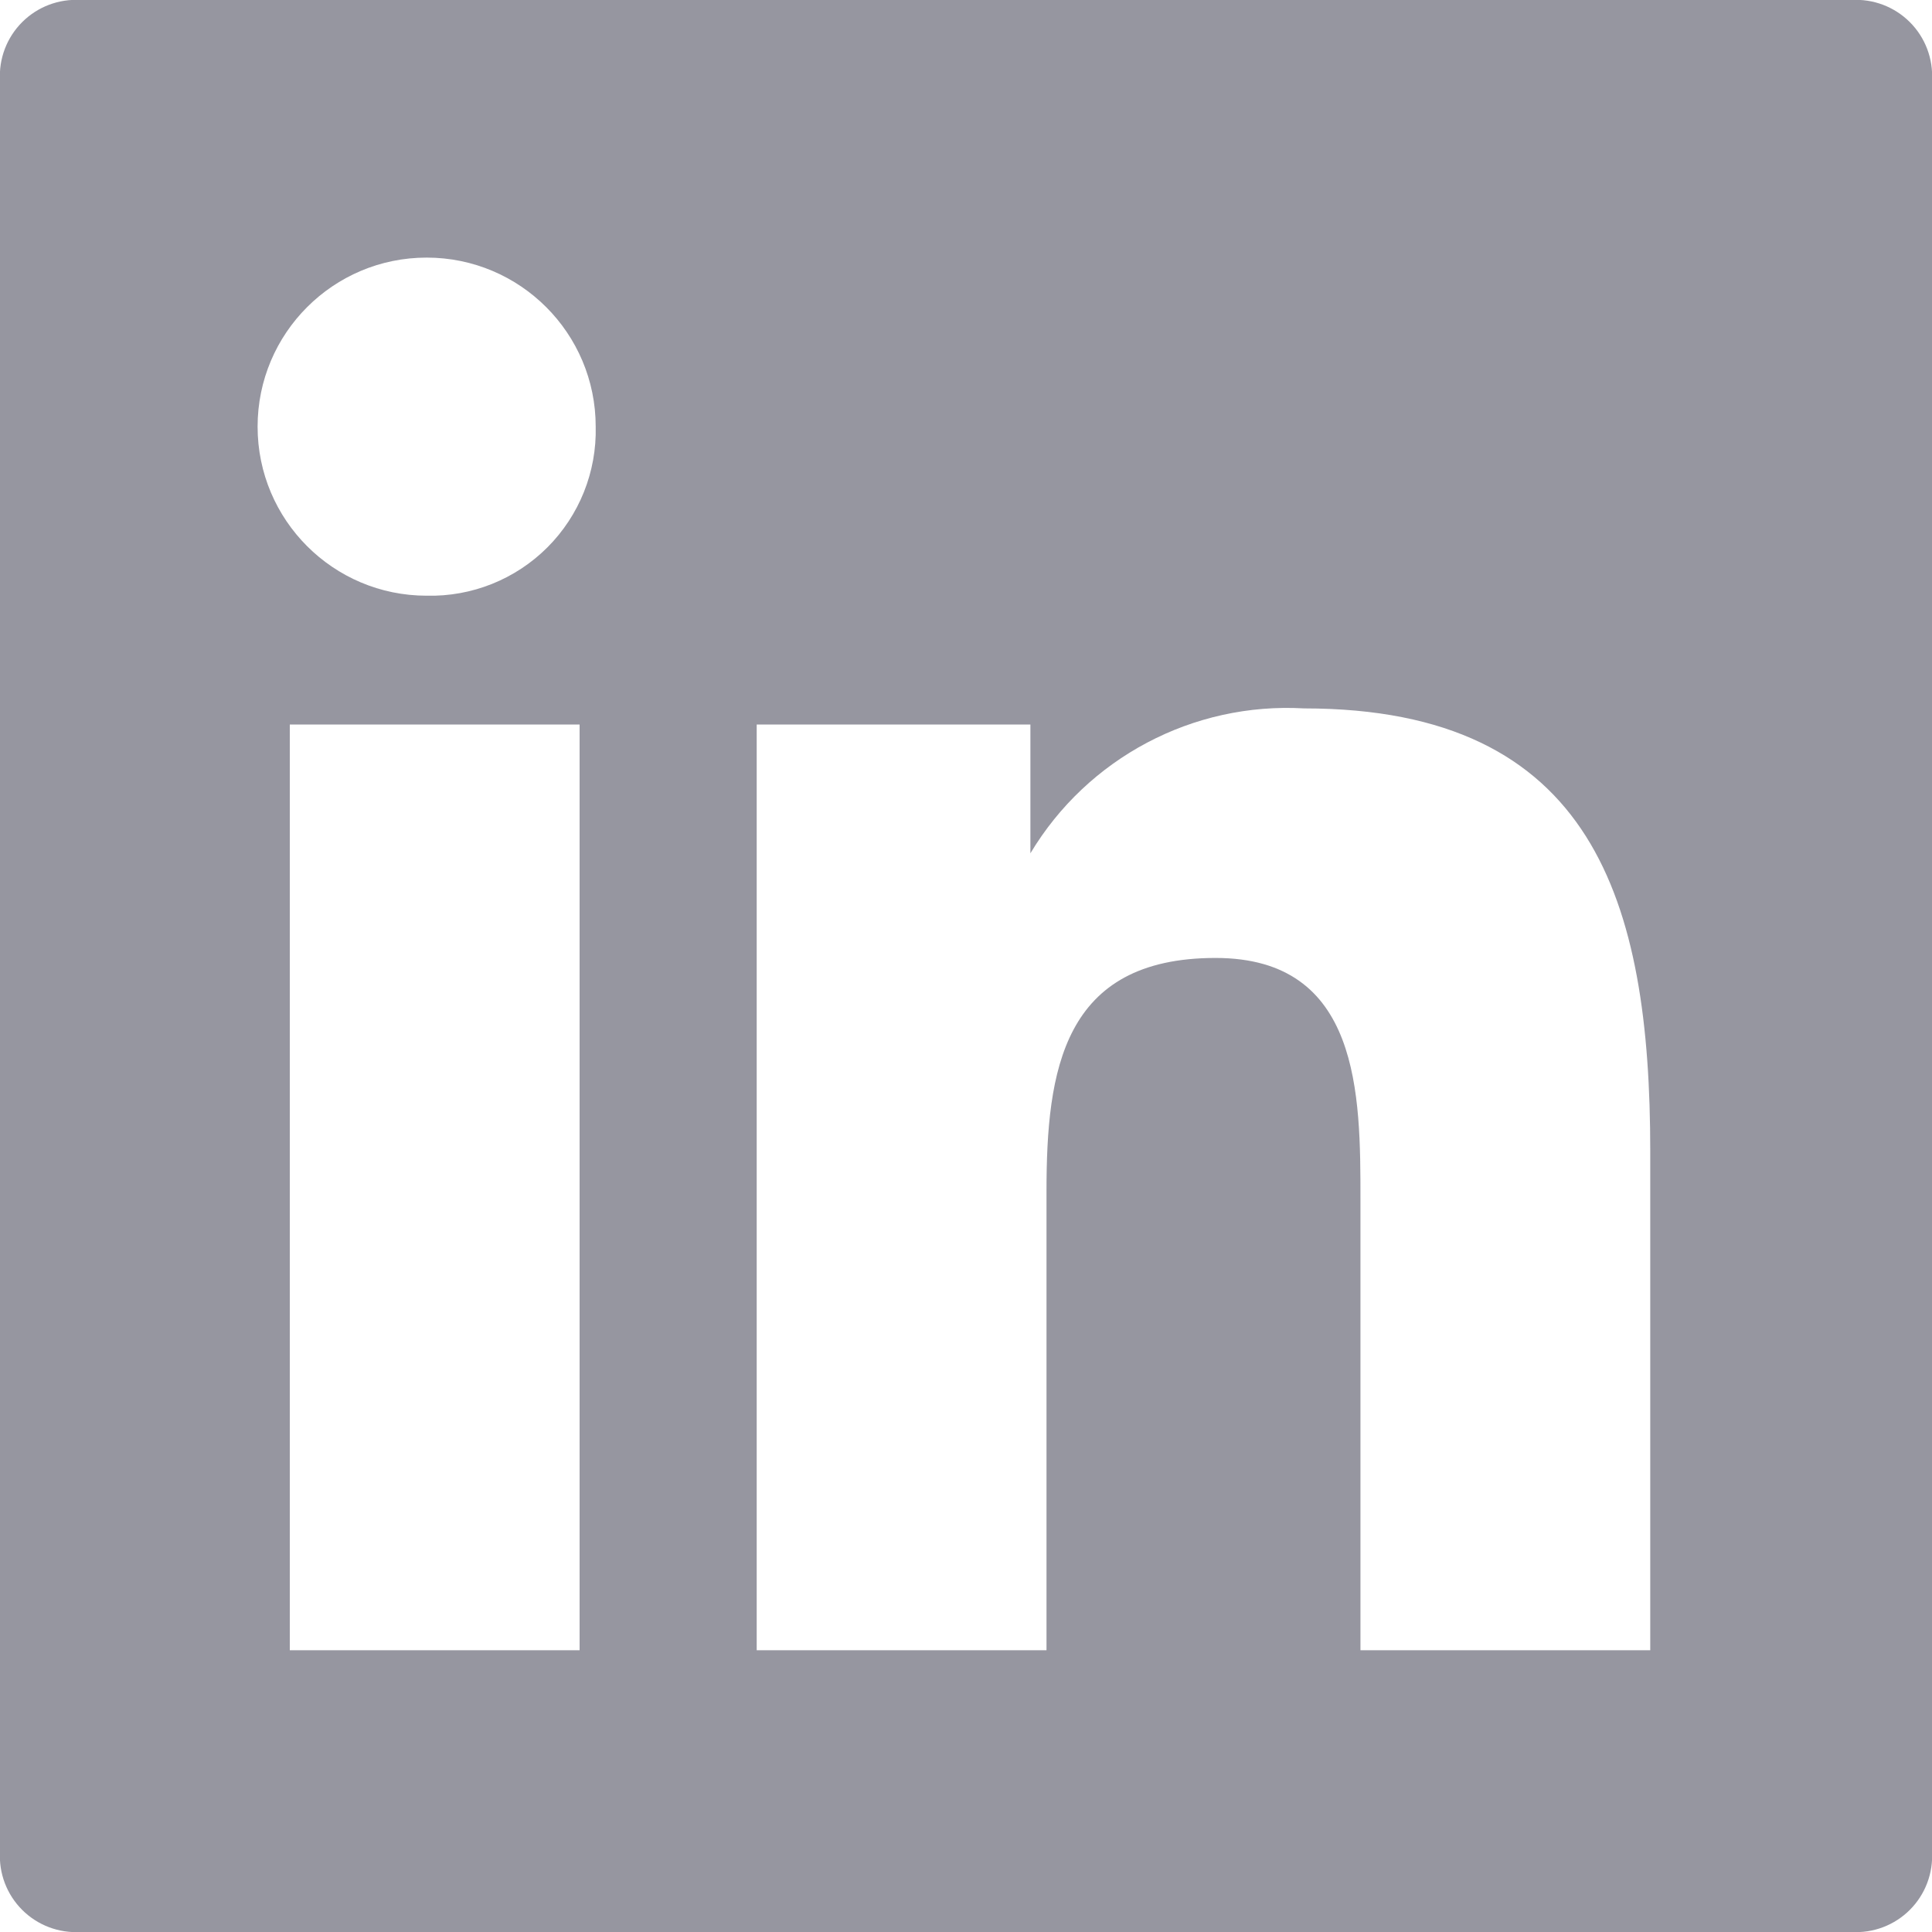
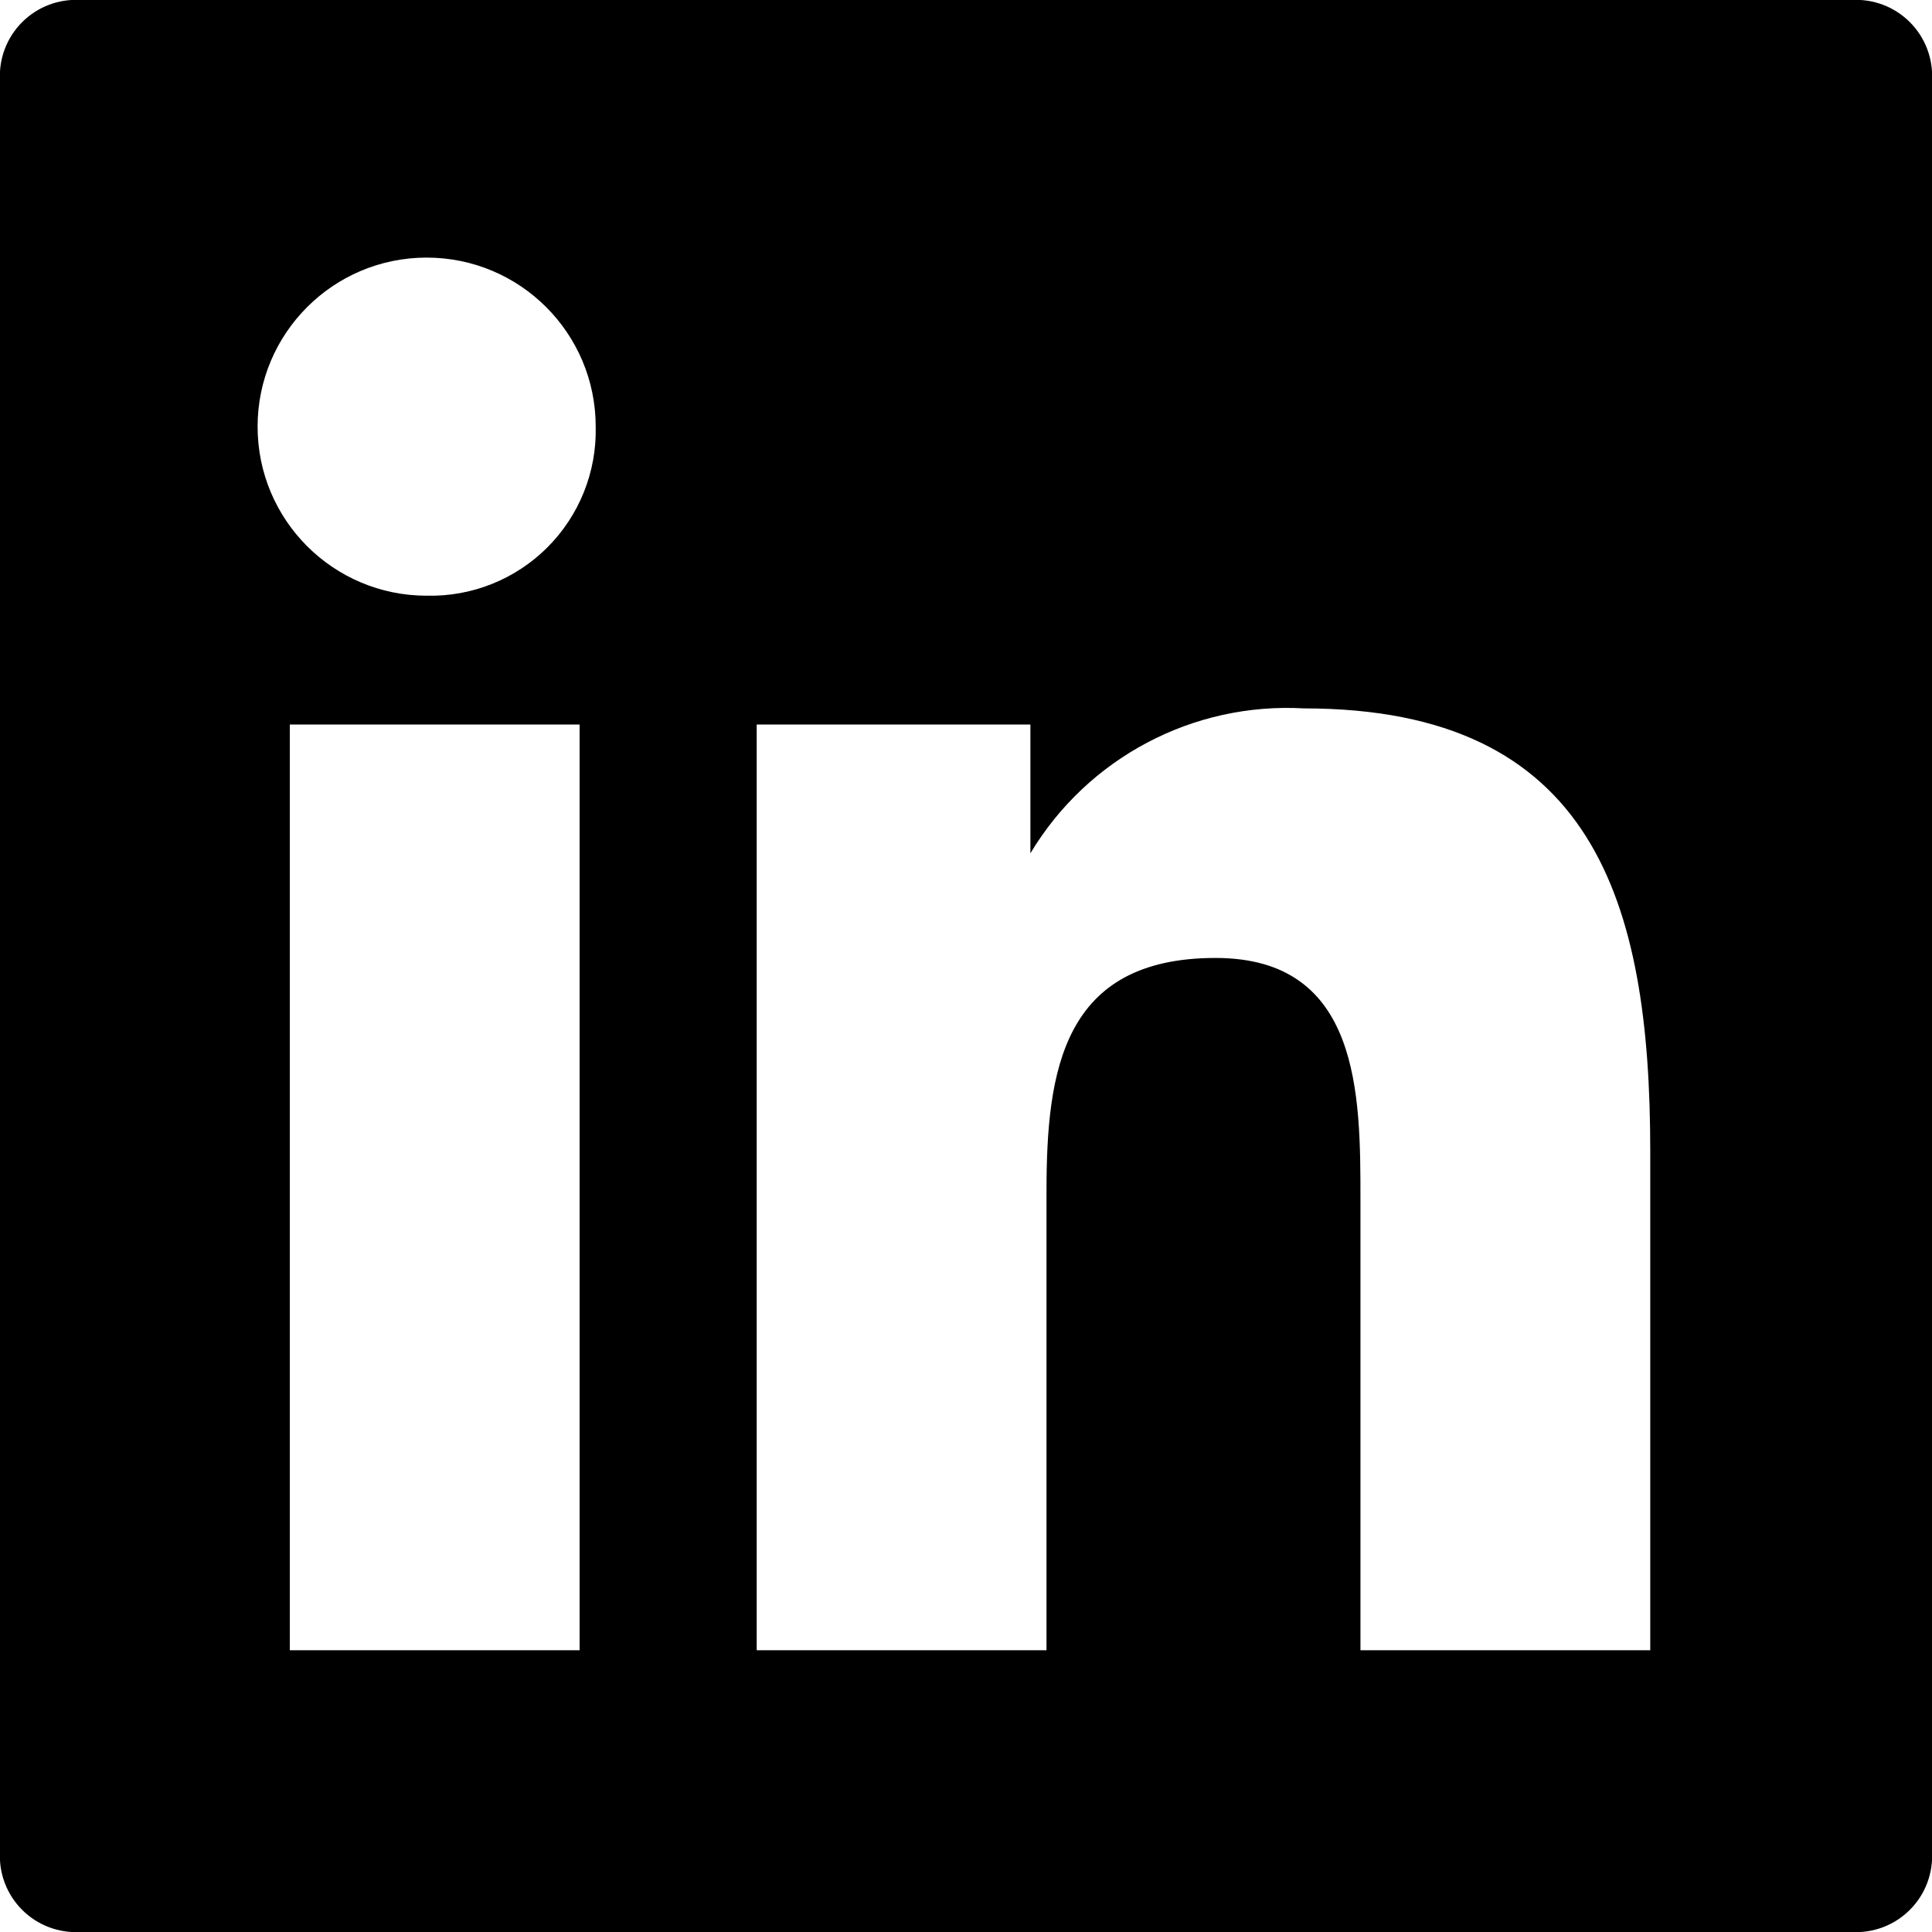
- <svg xmlns="http://www.w3.org/2000/svg" width="24" height="24" viewBox="0 0 24 24" fill="#9696a0">
+ <svg xmlns="http://www.w3.org/2000/svg" id="svg" width="24" height="24" viewBox="0 0 24 24">
  <g>
    <path d="M23 0H1a.945.945 0 0 0-1 1v22a.945.945 0 0 0 1 1h22a.945.945 0 0 0 1-1V1a.945.945 0 0 0-1-1zM7.1 20.5H3.6V9h3.6v11.5zM5.3 7.4a2.1 2.1 0 1 1 2.1-2.1 2.051 2.051 0 0 1-2.1 2.1zm15.2 13.1h-3.6v-5.6c0-1.3 0-3-1.8-3-1.9 0-2.1 1.4-2.1 2.9v5.7H9.4V9h3.4v1.6a3.717 3.717 0 0 1 3.4-1.8c3.6 0 4.3 2.4 4.3 5.5z" />
  </g>
</svg>
